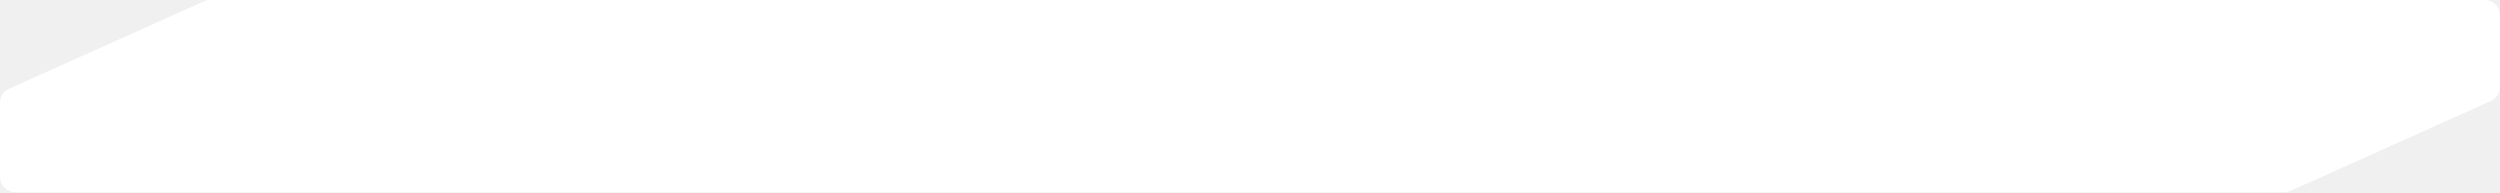
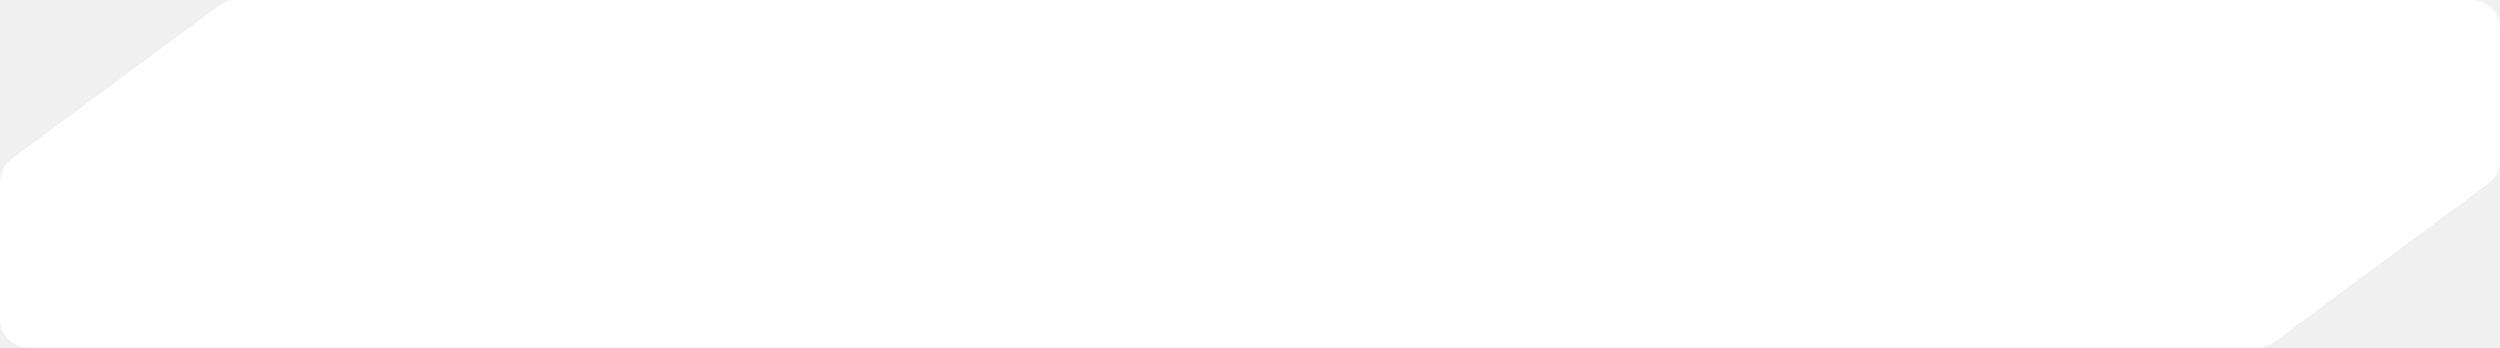
- <svg xmlns="http://www.w3.org/2000/svg" height="50" width="100%" preserveAspectRatio="xMidYMid meet" viewBox="0 0 650 50" fill="none">
-   <path fill-rule="evenodd" clip-rule="evenodd" d="M4 50C1.791 50 0 48.209 0 46V26.718C0 25.142 0.925 23.713 2.363 23.068L53.023 0.35C53.538 0.119 54.096 0 54.66 0H646C648.209 0 650 1.791 650 4V22.603C650 24.179 649.075 25.608 647.637 26.253L595.463 49.65C594.948 49.881 594.39 50 593.826 50H4Z" fill="white" />
+ <svg xmlns="http://www.w3.org/2000/svg" width="360" height="50" viewBox="0 0 360 50" fill="none">
+   <path fill-rule="evenodd" clip-rule="evenodd" d="M4 50C1.791 50 0 48.209 0 46V26.144C0 24.876 0.601 23.683 1.621 22.929L31.553 0.784C32.242 0.275 33.076 0 33.932 0H356C358.209 0 360 1.791 360 4V23.177C360 24.445 359.399 25.638 358.379 26.392L327.529 49.216C326.84 49.725 326.007 50 325.15 50H4Z" fill="white" />
</svg>
